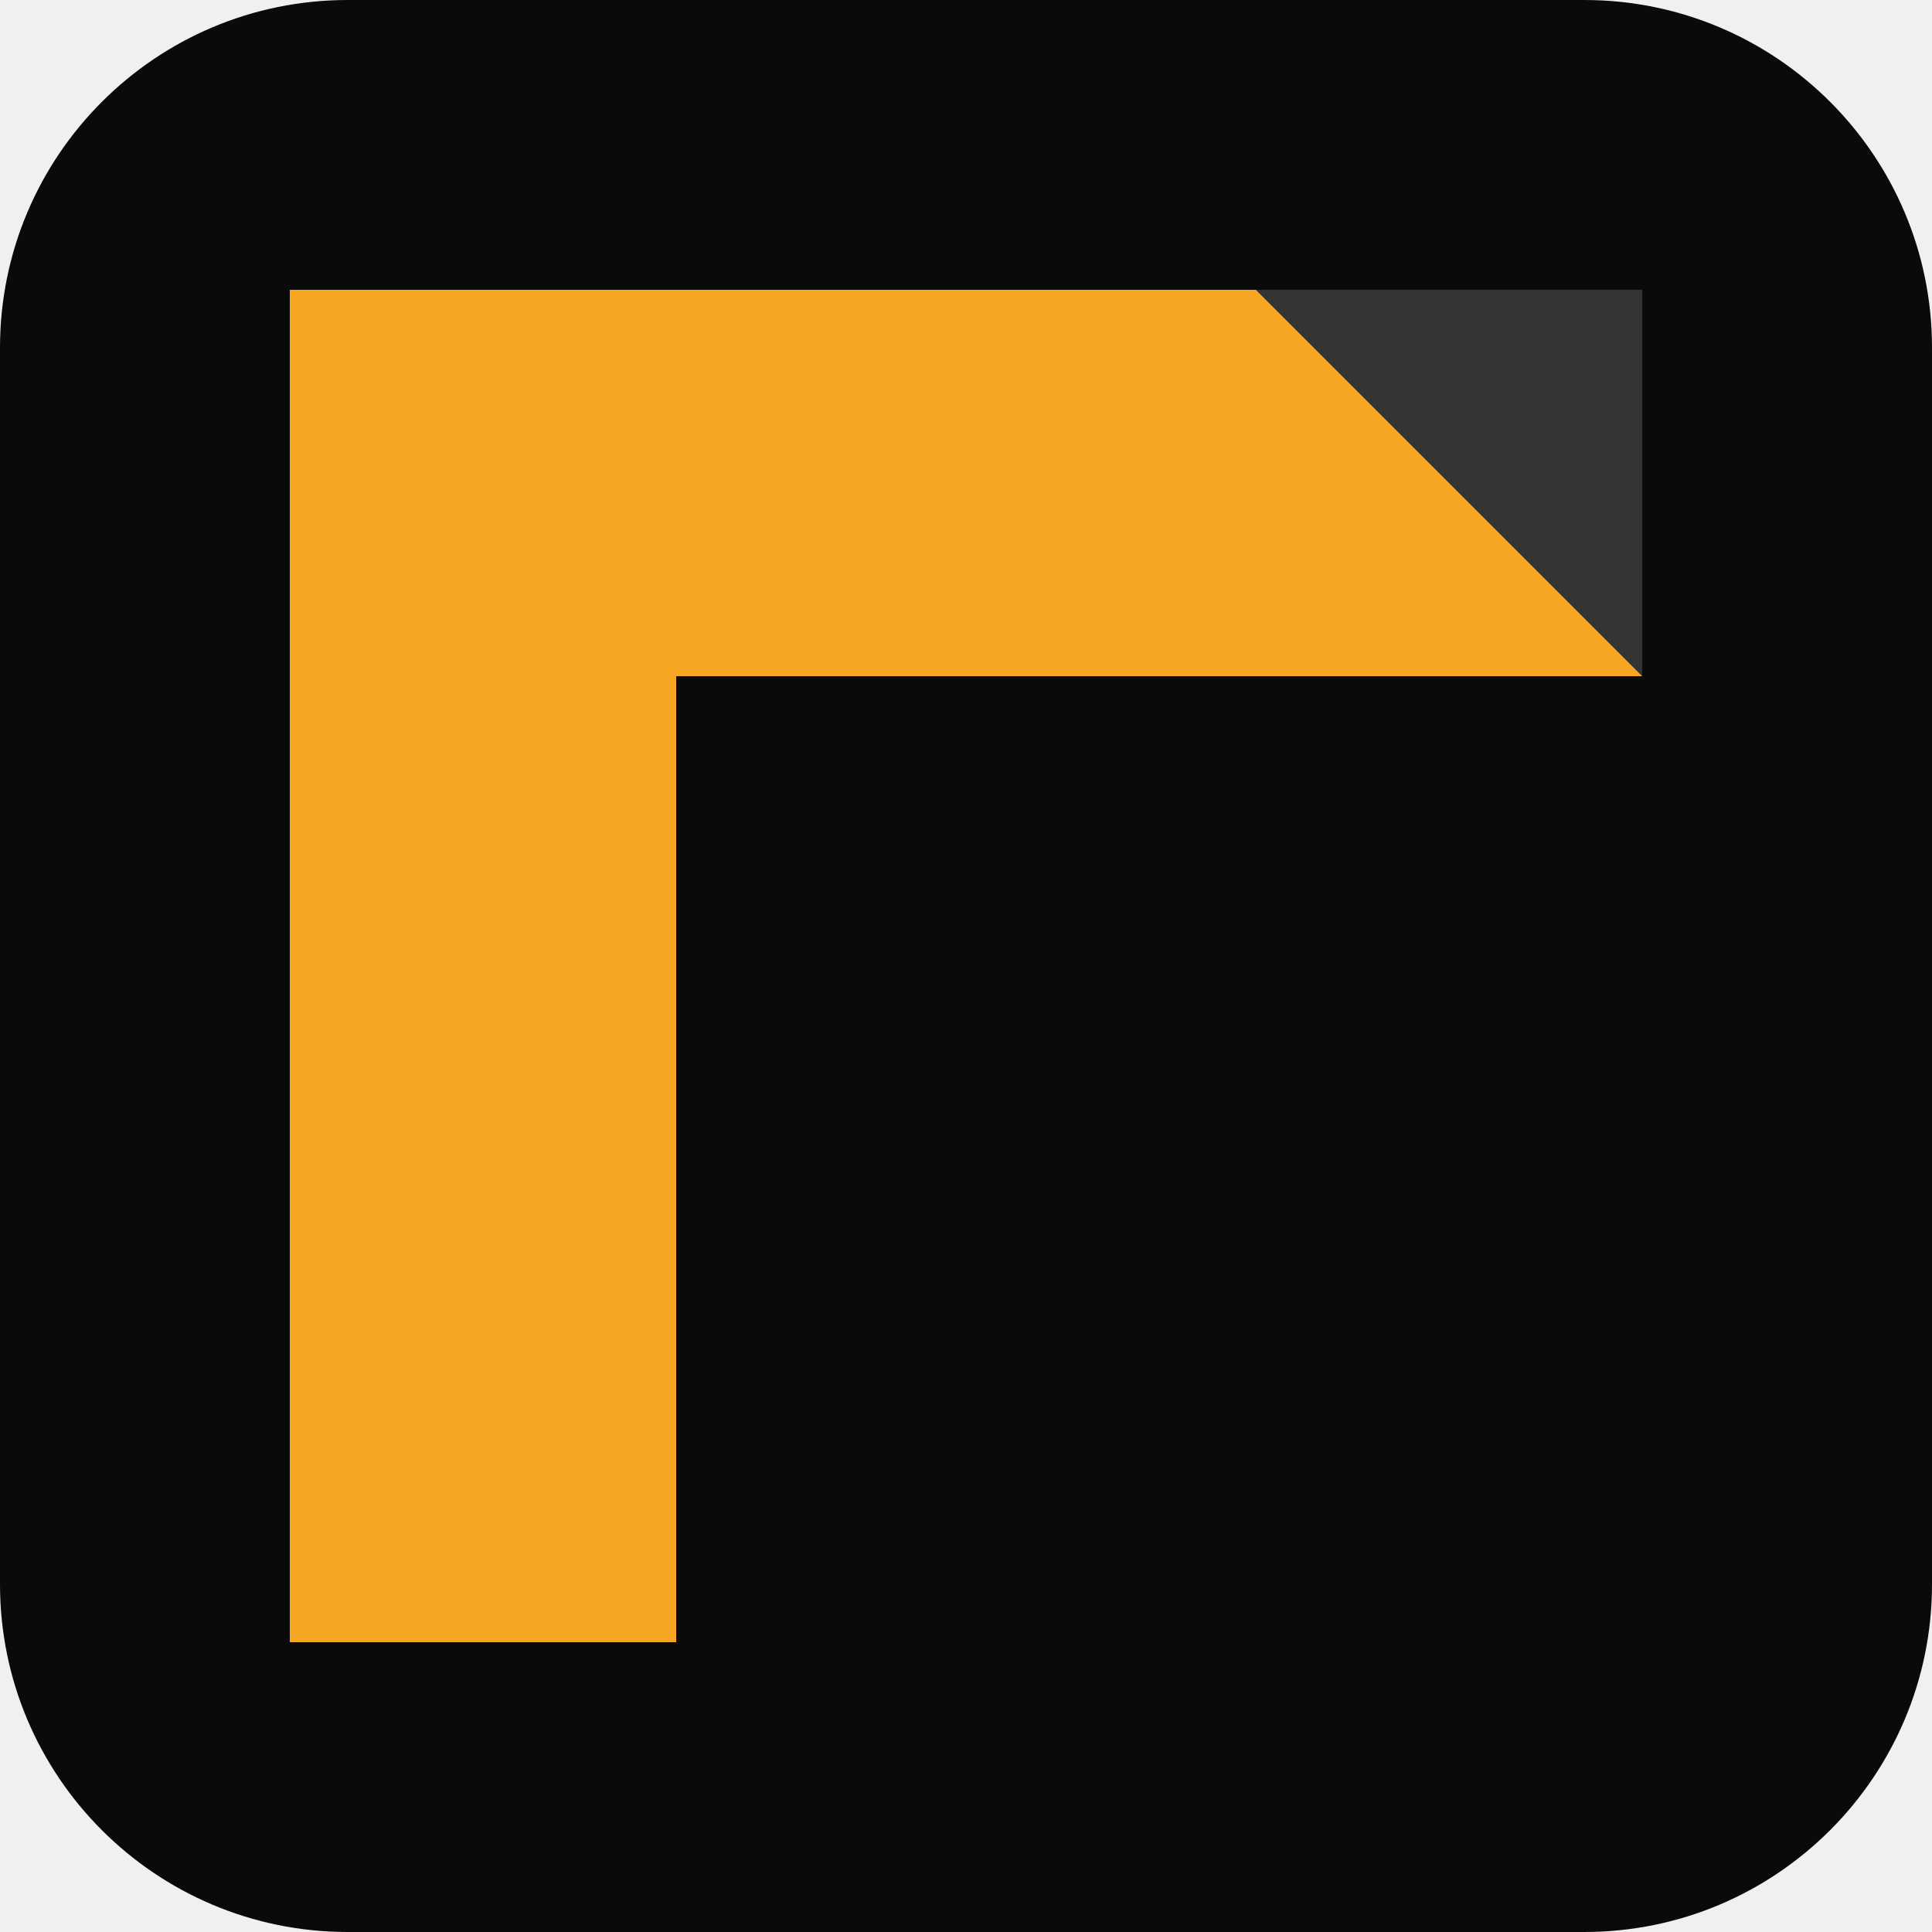
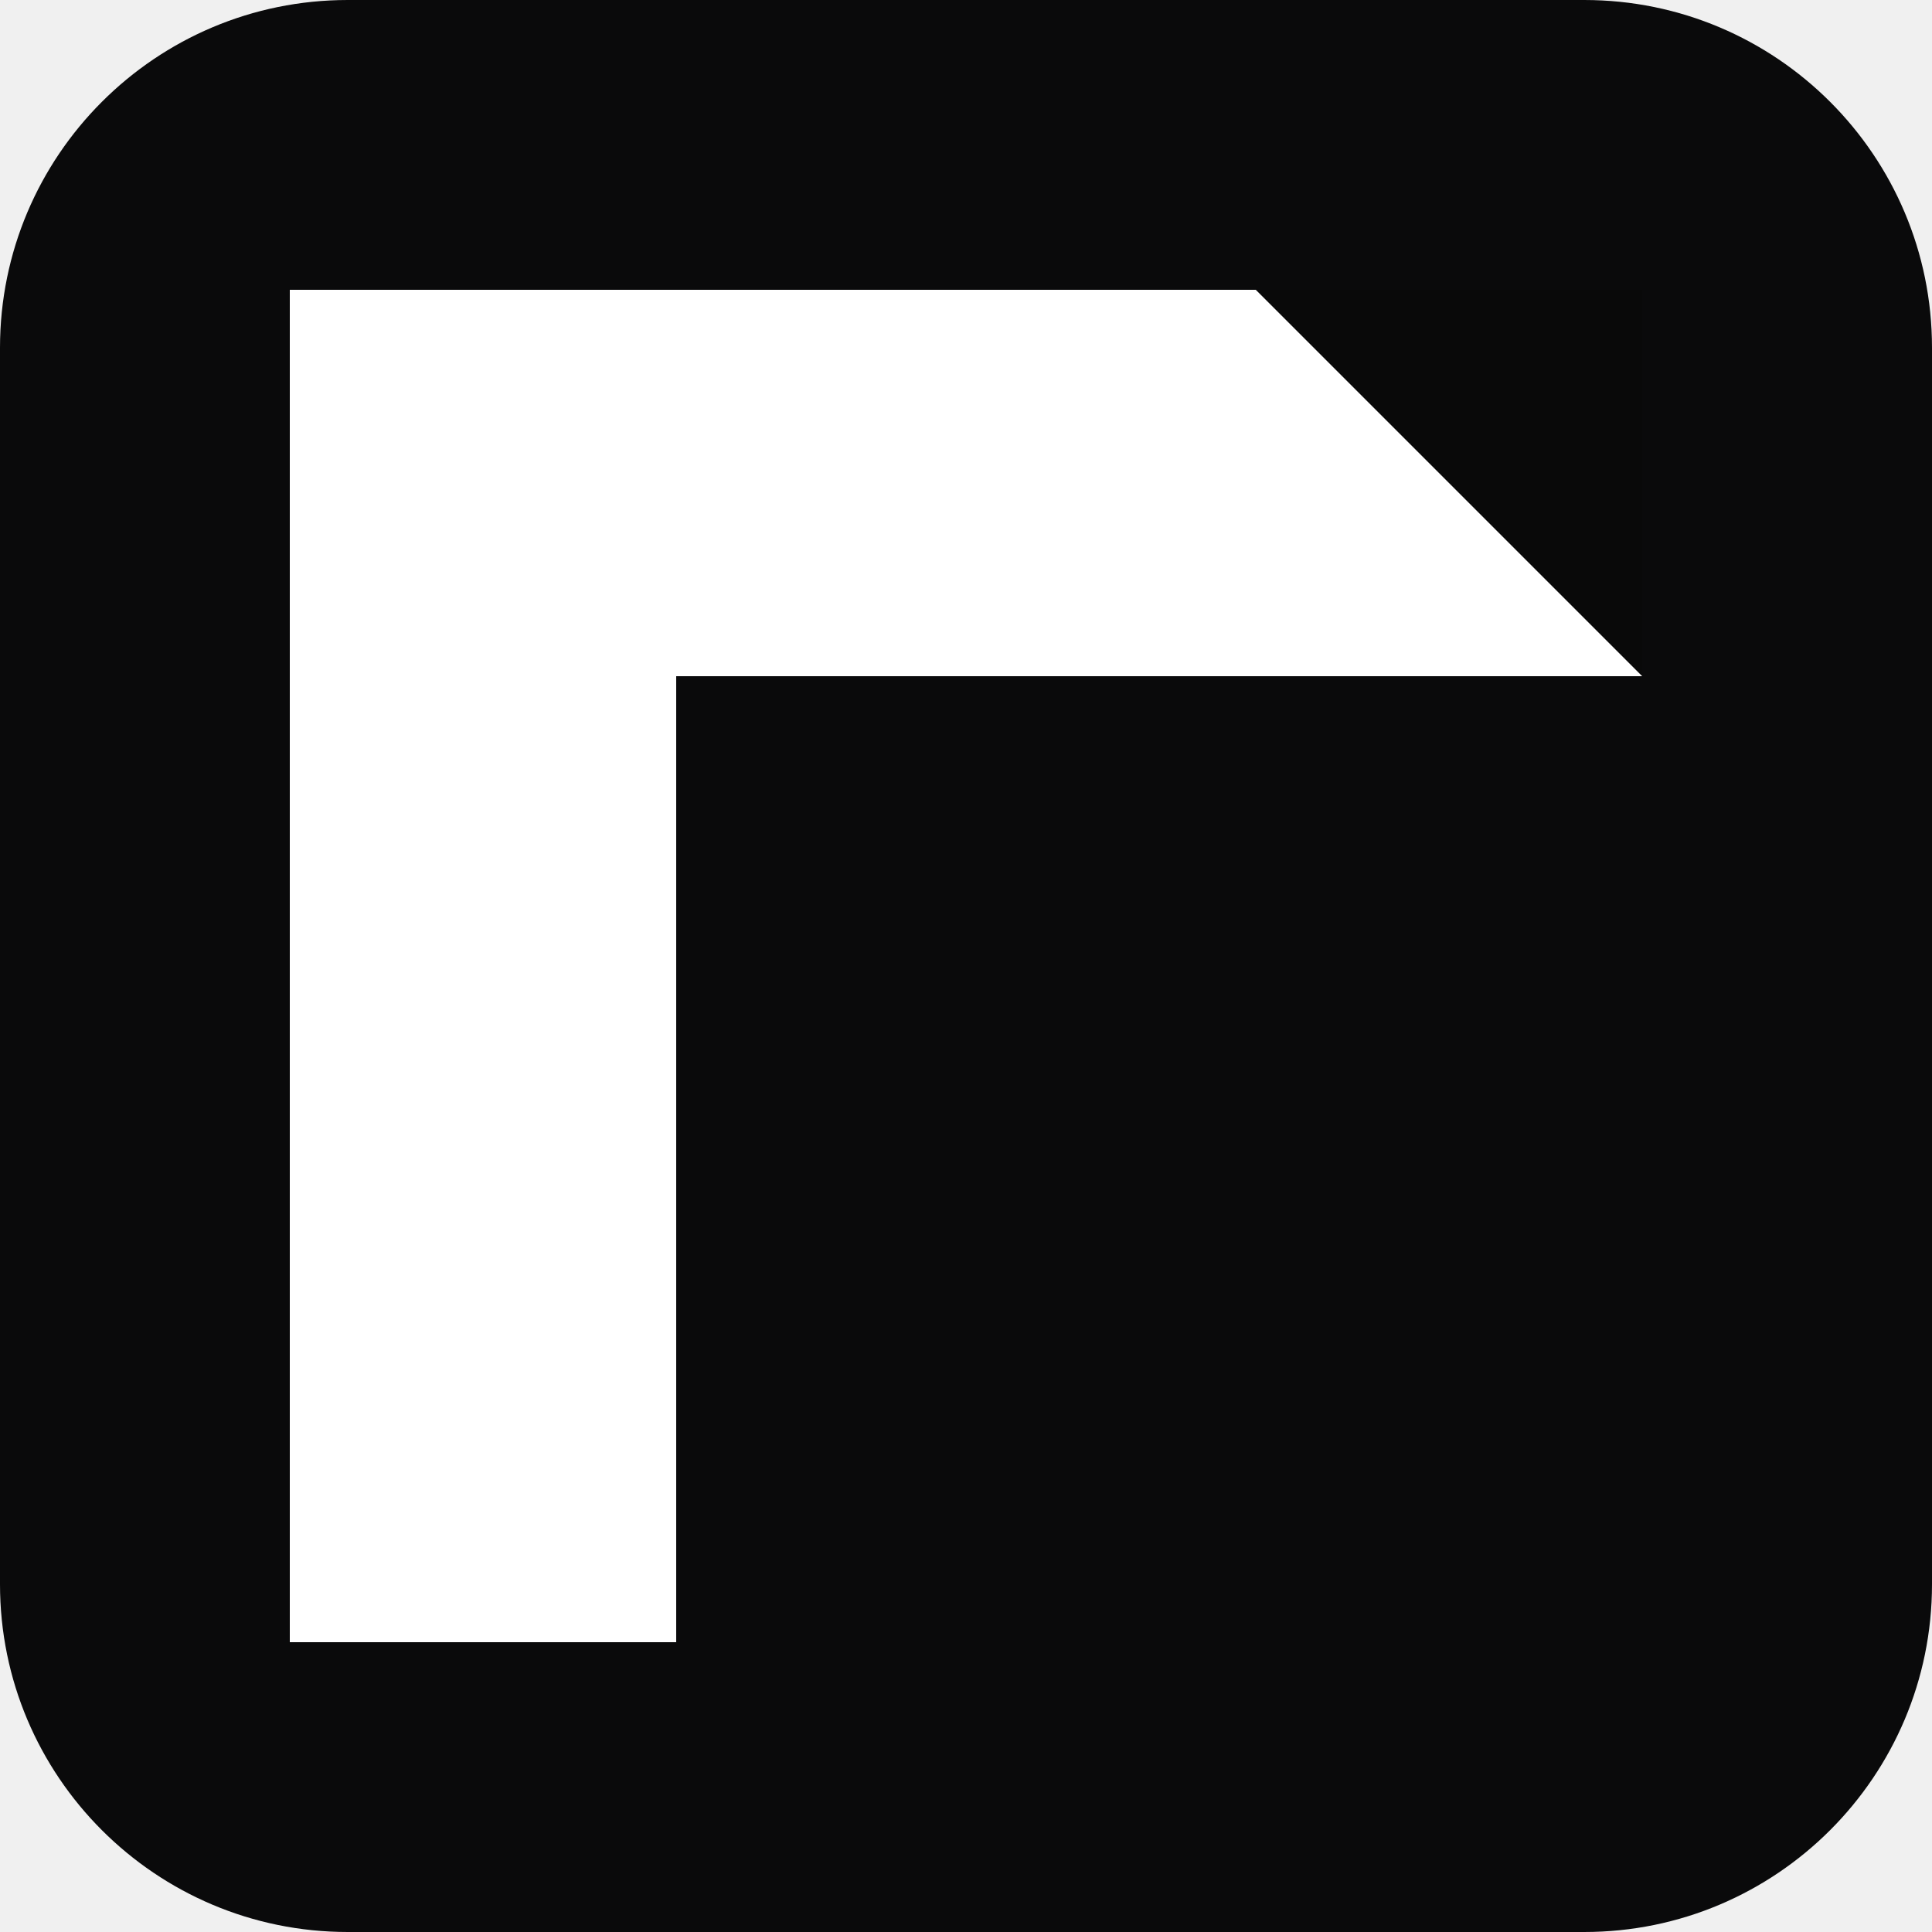
<svg xmlns="http://www.w3.org/2000/svg" viewBox="0 0 100 100" fill="none">
  <rect width="100" height="100" rx="18" fill="#0A0A0B" />
-   <path d="M 15,15 L 65,15 L 85,35 L 35,35 L 35,85 L 15,85 Z" fill="#F5A623" />
-   <polygon points="65,15 85,15 85,35" fill="rgba(255,255,255,0.17)" />
+   <path d="M 15,15 L 65,15 L 85,35 L 35,35 L 35,85 L 15,85 Z" fill="#FFFFFF" />
+   <polygon points="65,15 85,15 85,35" fill="rgba(0,0,0,0.15)" />
</svg>
